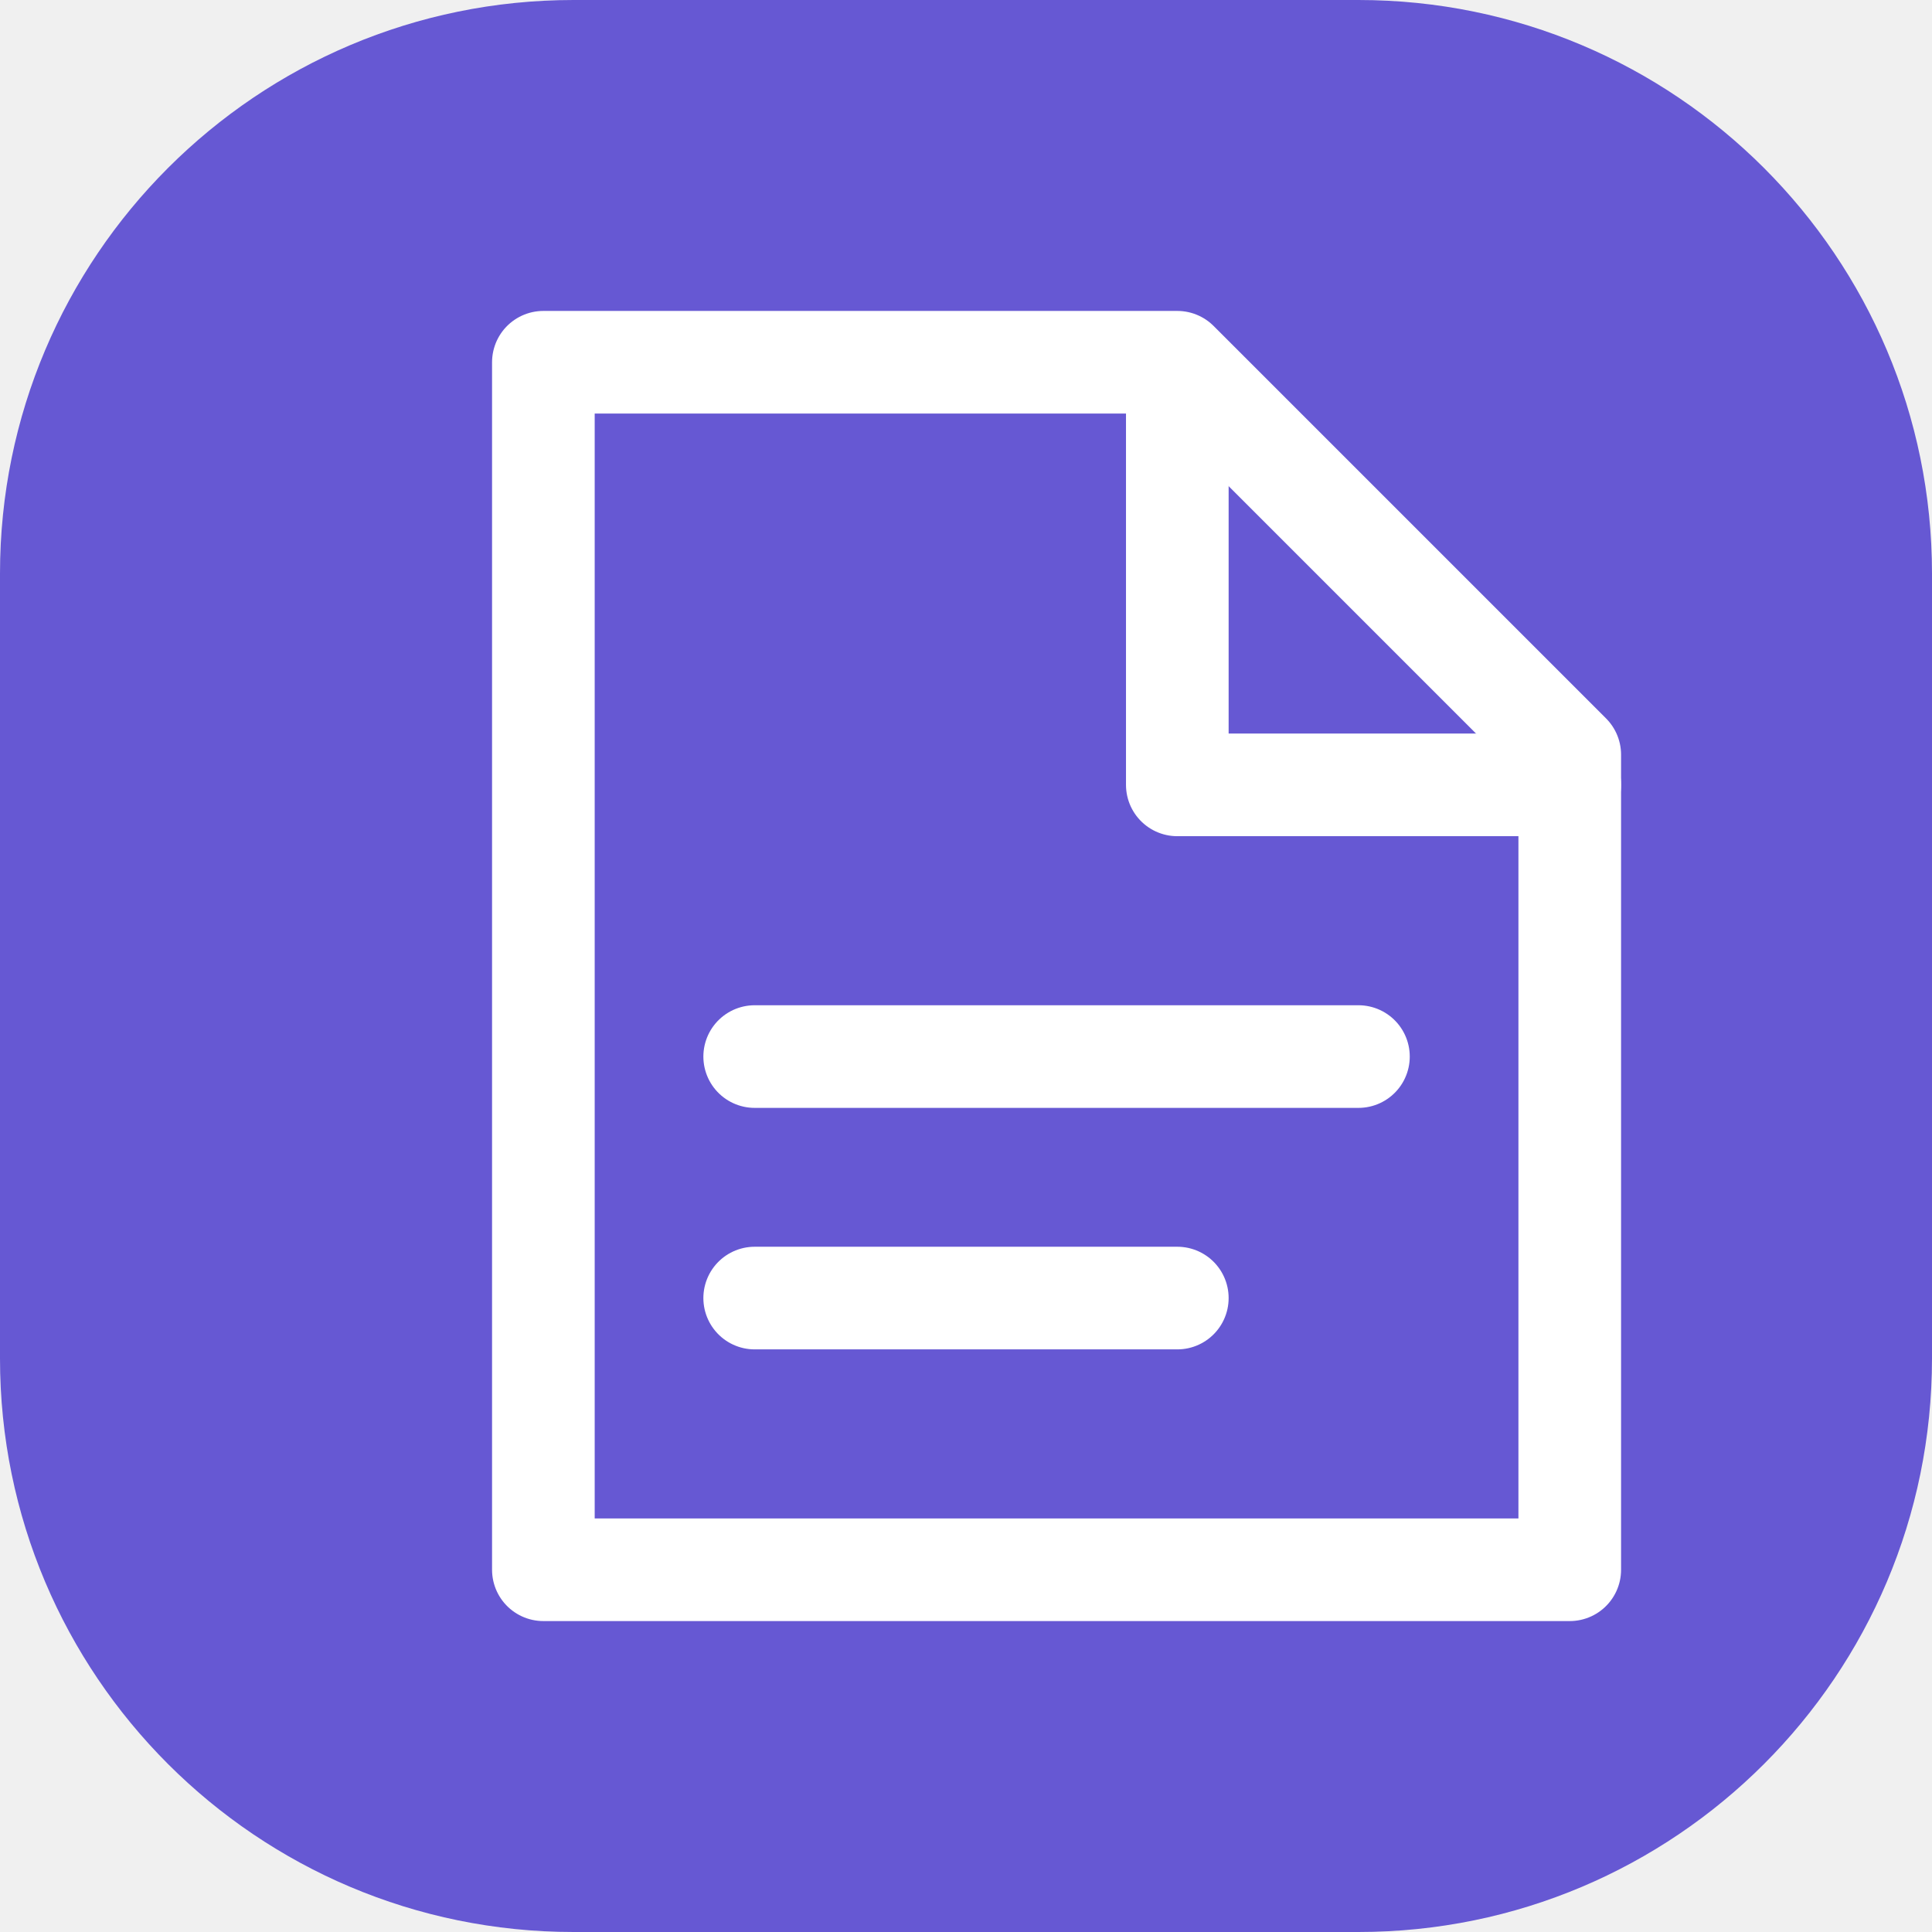
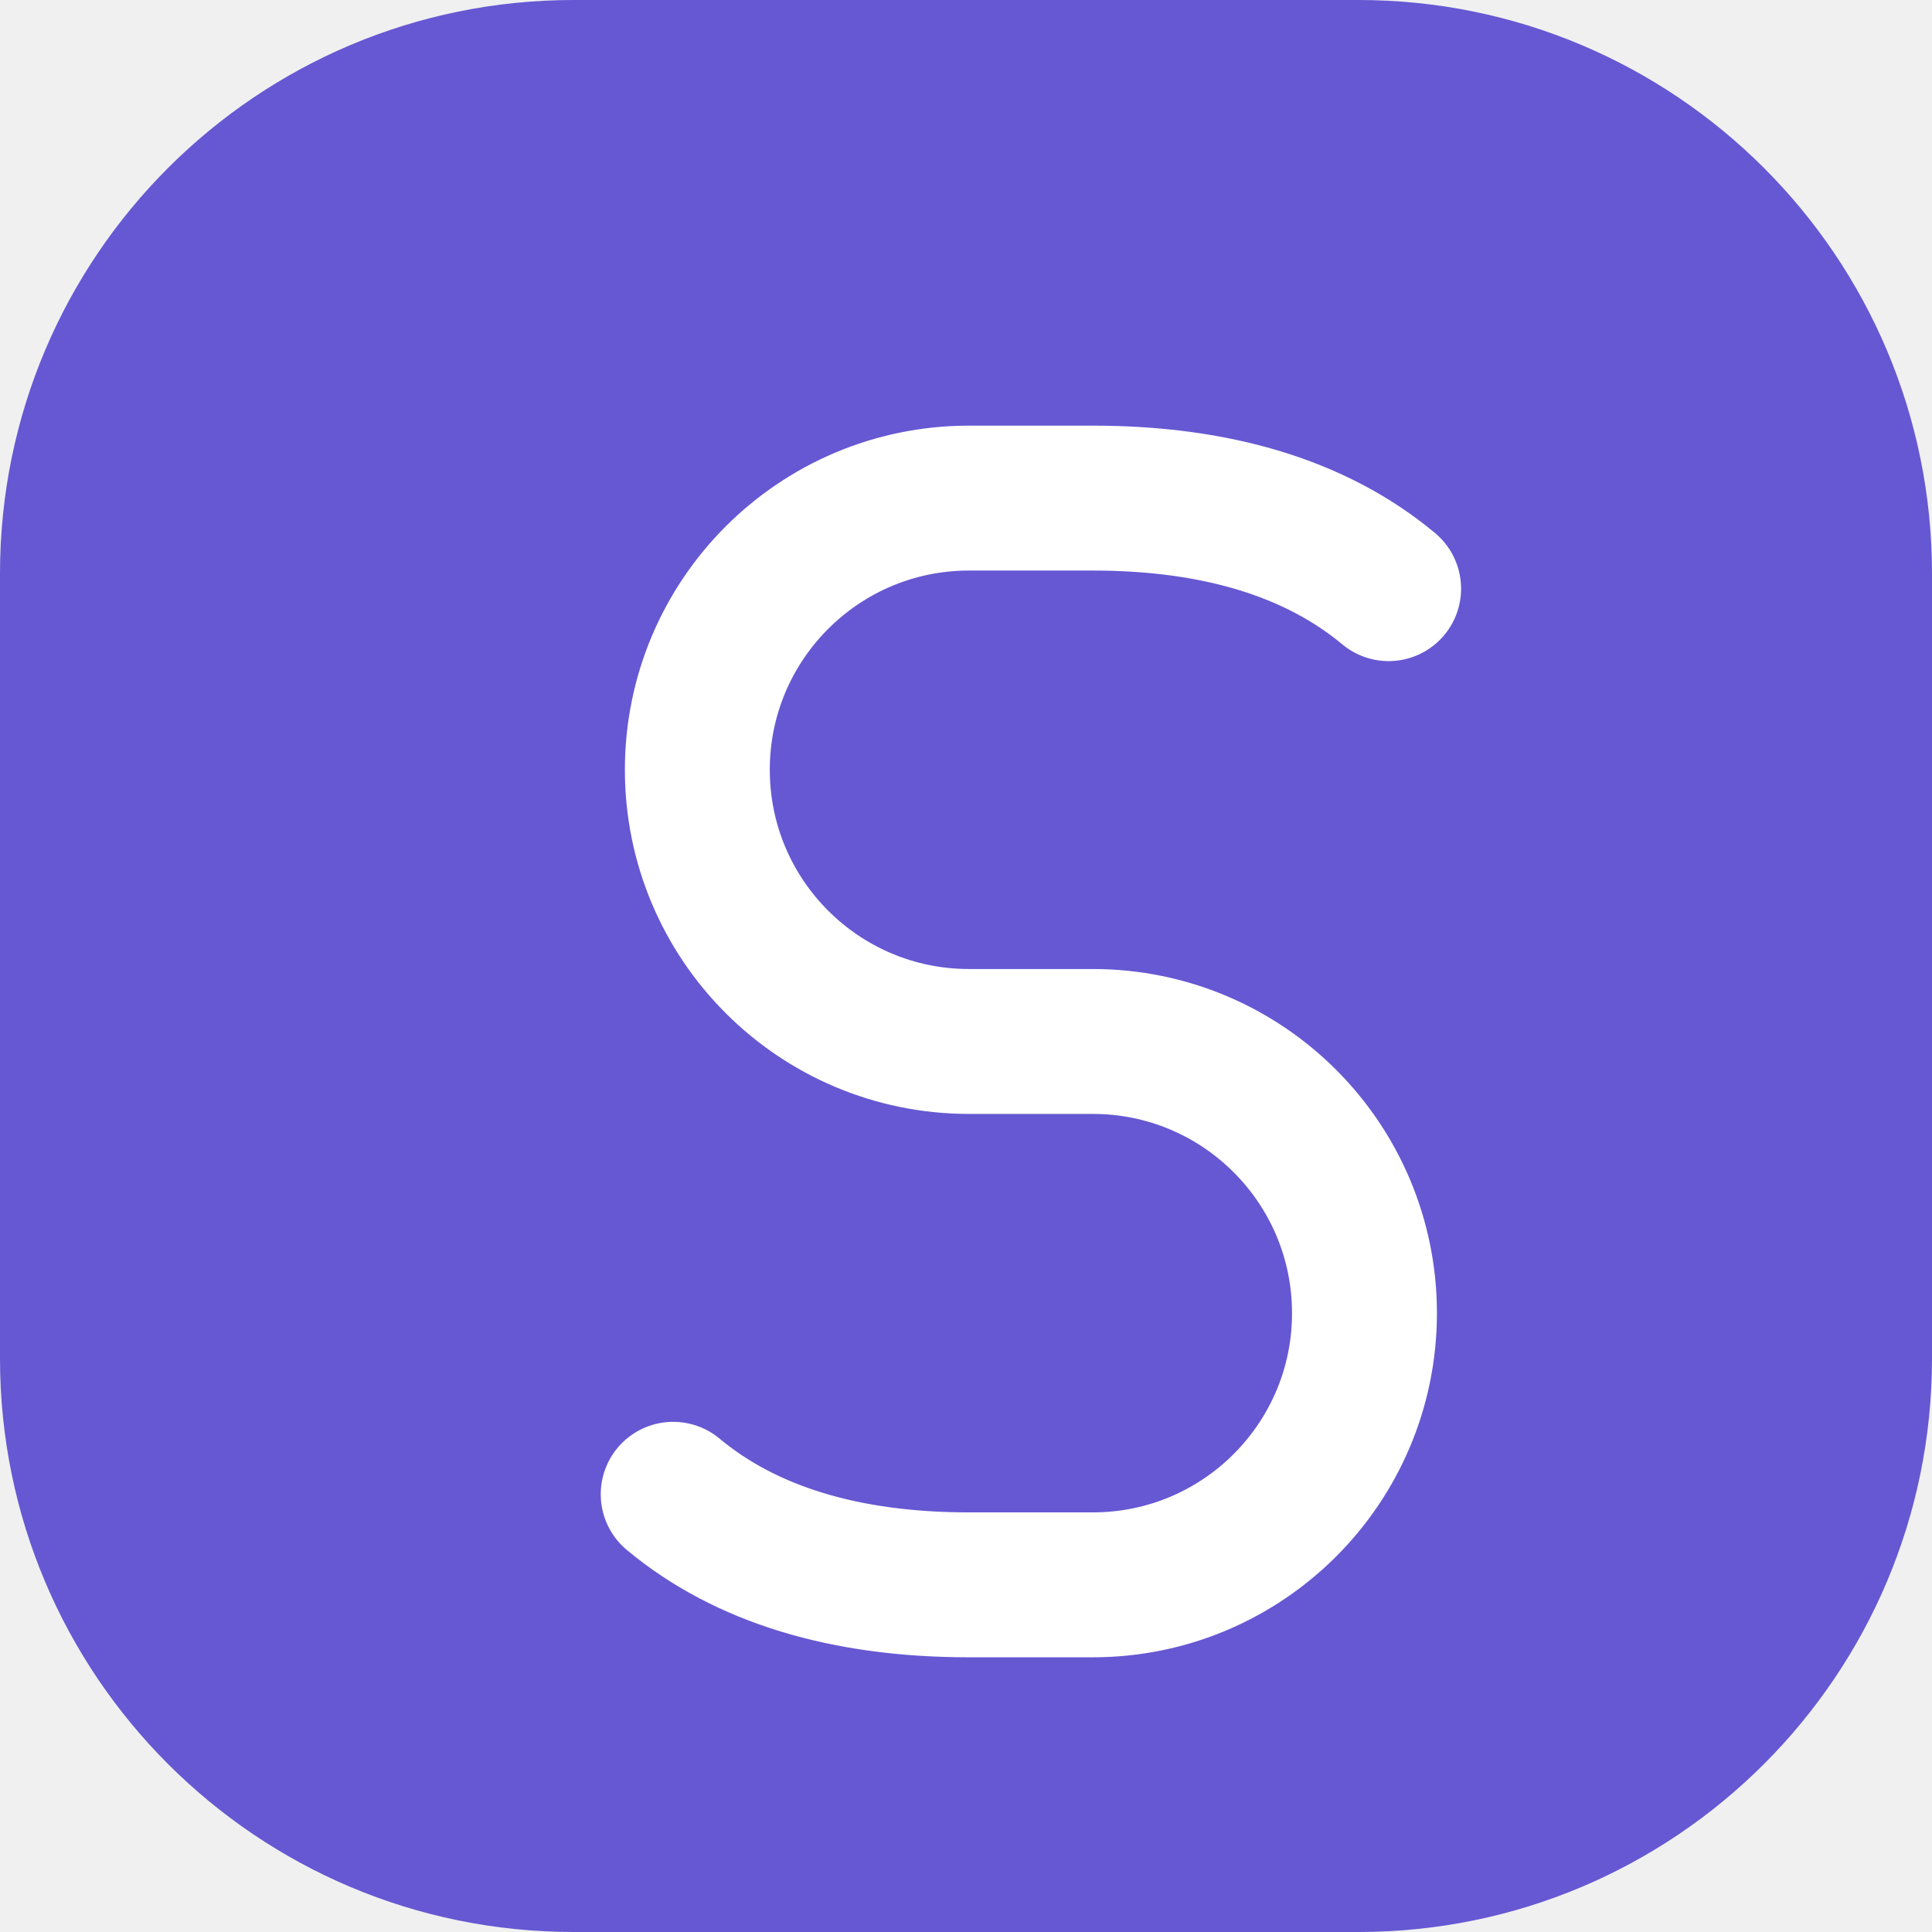
<svg xmlns="http://www.w3.org/2000/svg" viewBox="0 0 64 64">
  <rect width="64" height="64" rx="19" fill="#6658d3" />
-   <path d="M18 12h21l13 13v27H18V12Z" fill="none" stroke="#fff" stroke-linejoin="round" stroke-width="3.4" />
-   <path d="M39 13v13h13M25 35h20M25 43h14" fill="none" stroke="#fff" stroke-linecap="round" stroke-linejoin="round" stroke-width="3.4" />
+   <path d="M46 19.5c-2.4-2-5.7-3-9.8-3h-4.1a9 9 0 1 0 0 18h4.1a9 9 0 1 1 0 18h-4.1c-4.1 0-7.4-1-9.8-3" fill="none" stroke="#fff" stroke-linecap="round" stroke-width="4.8" />
</svg>
